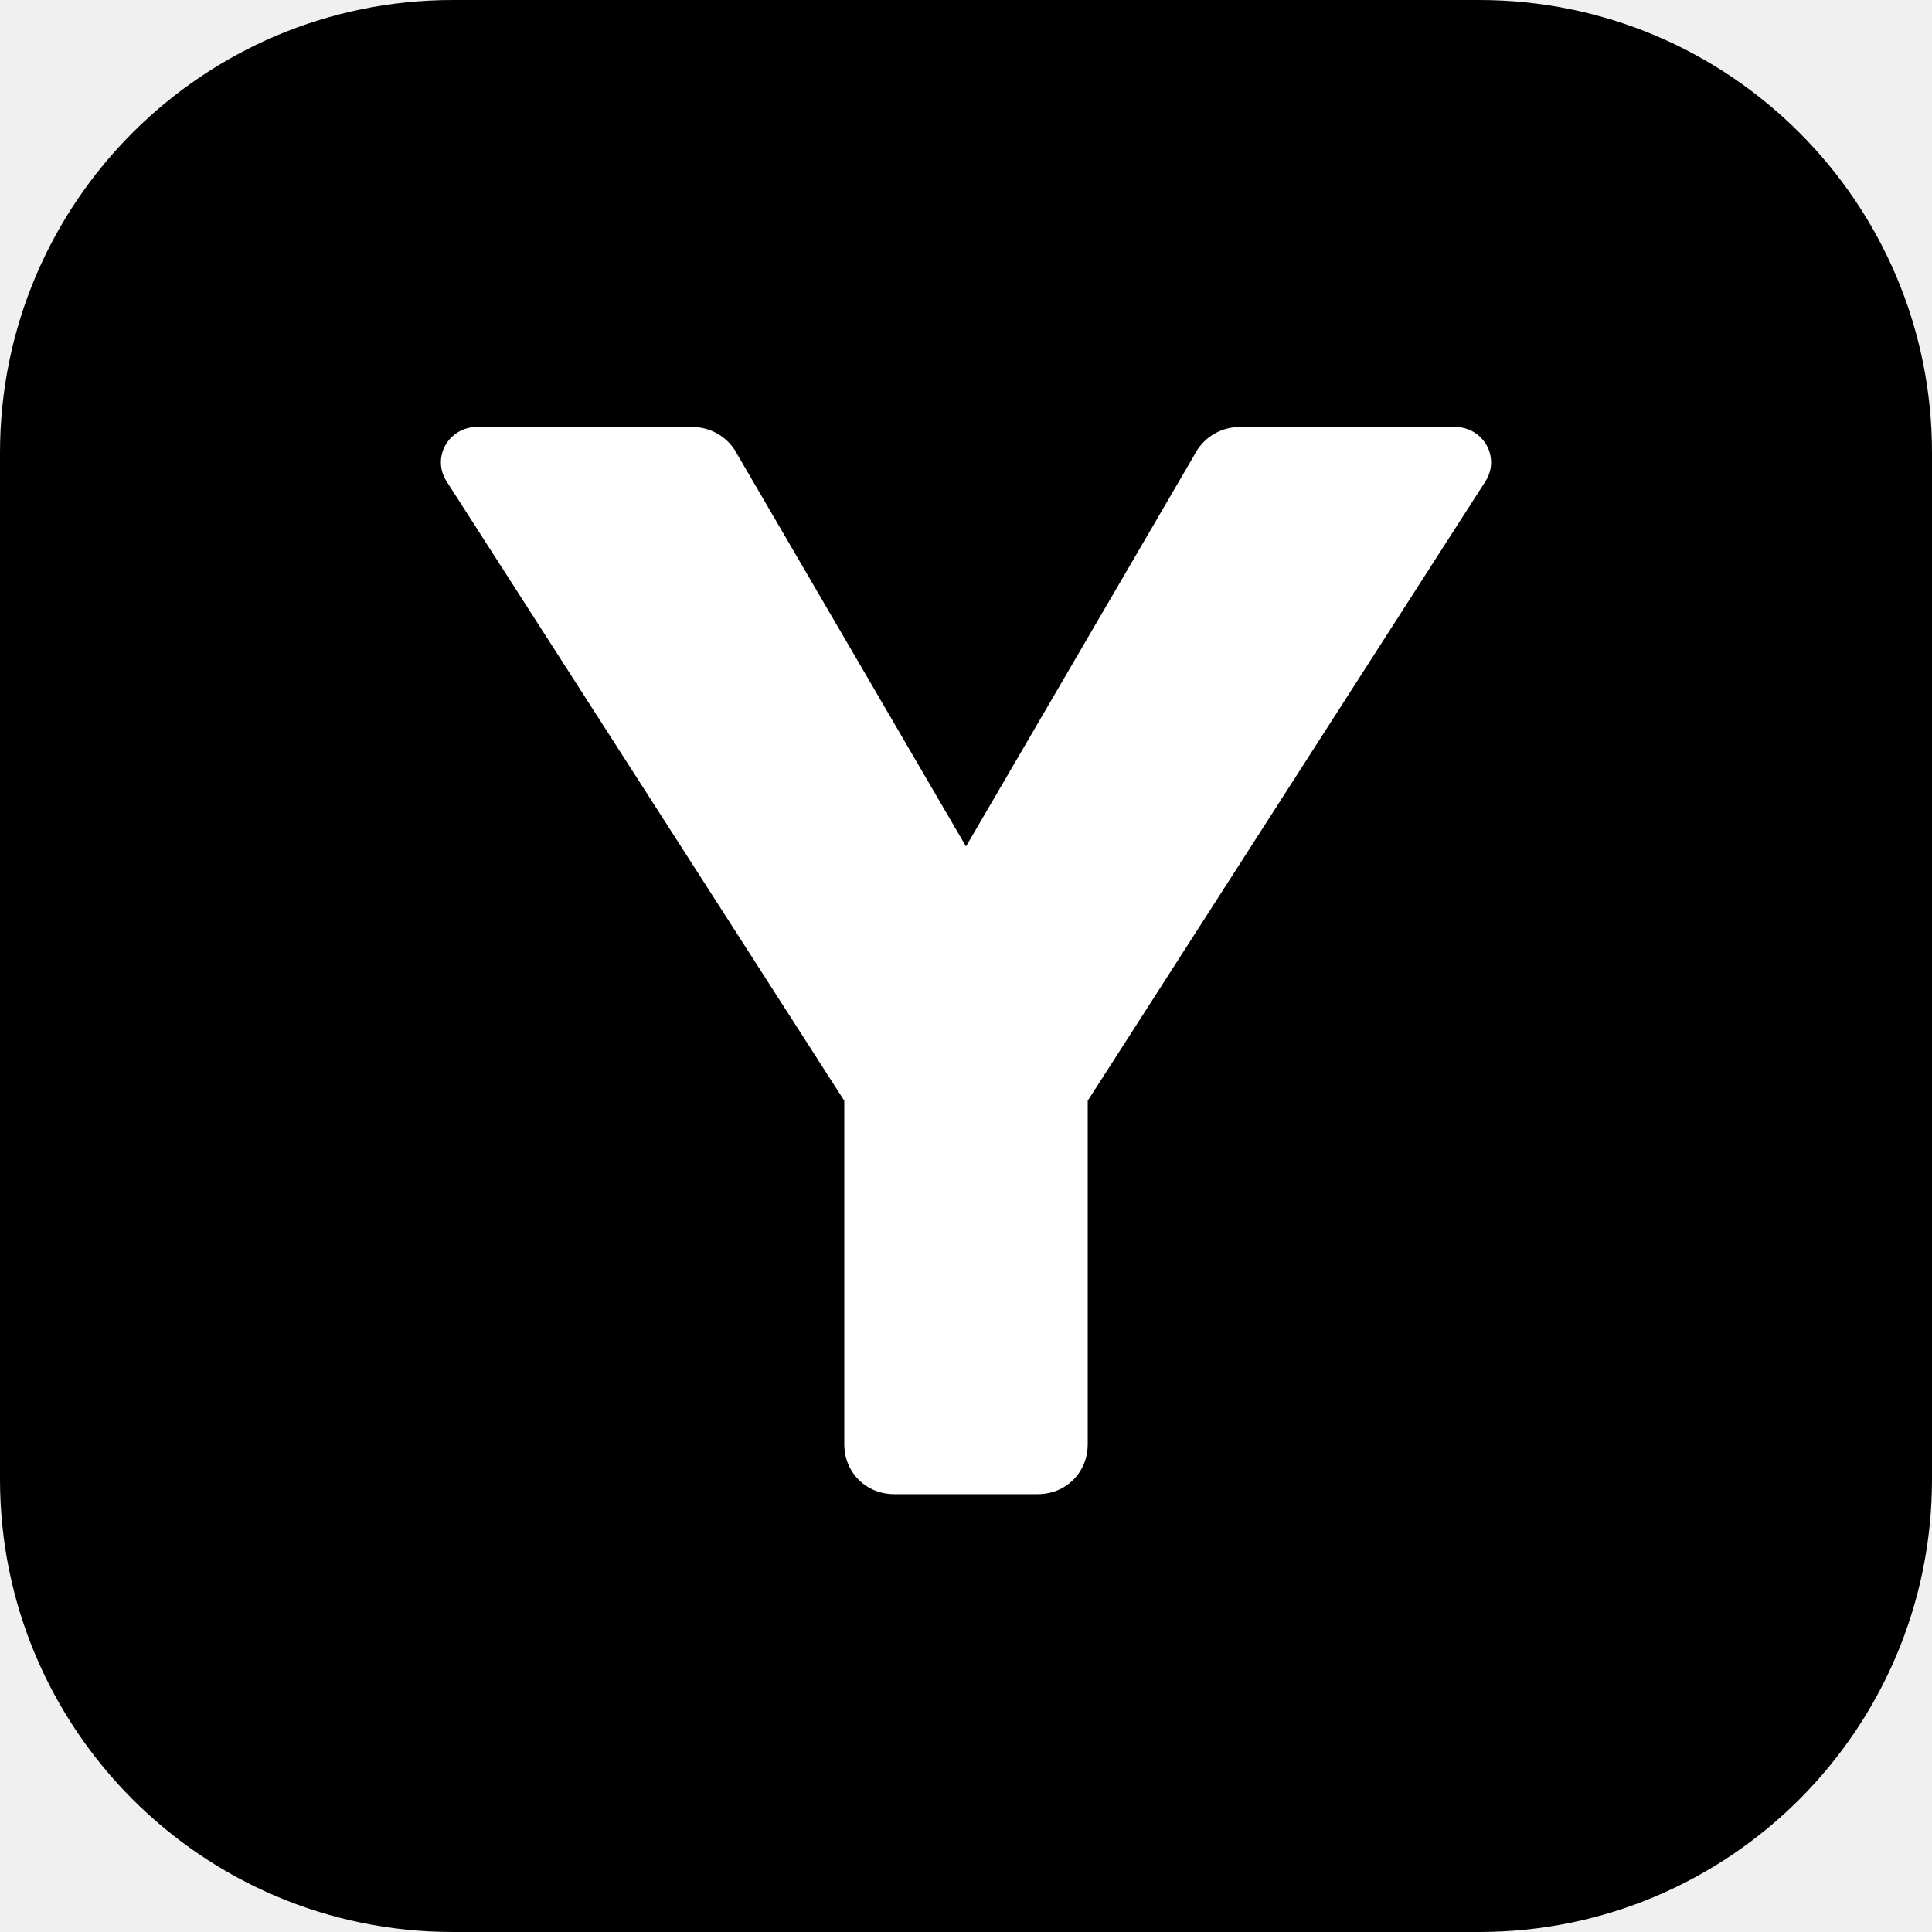
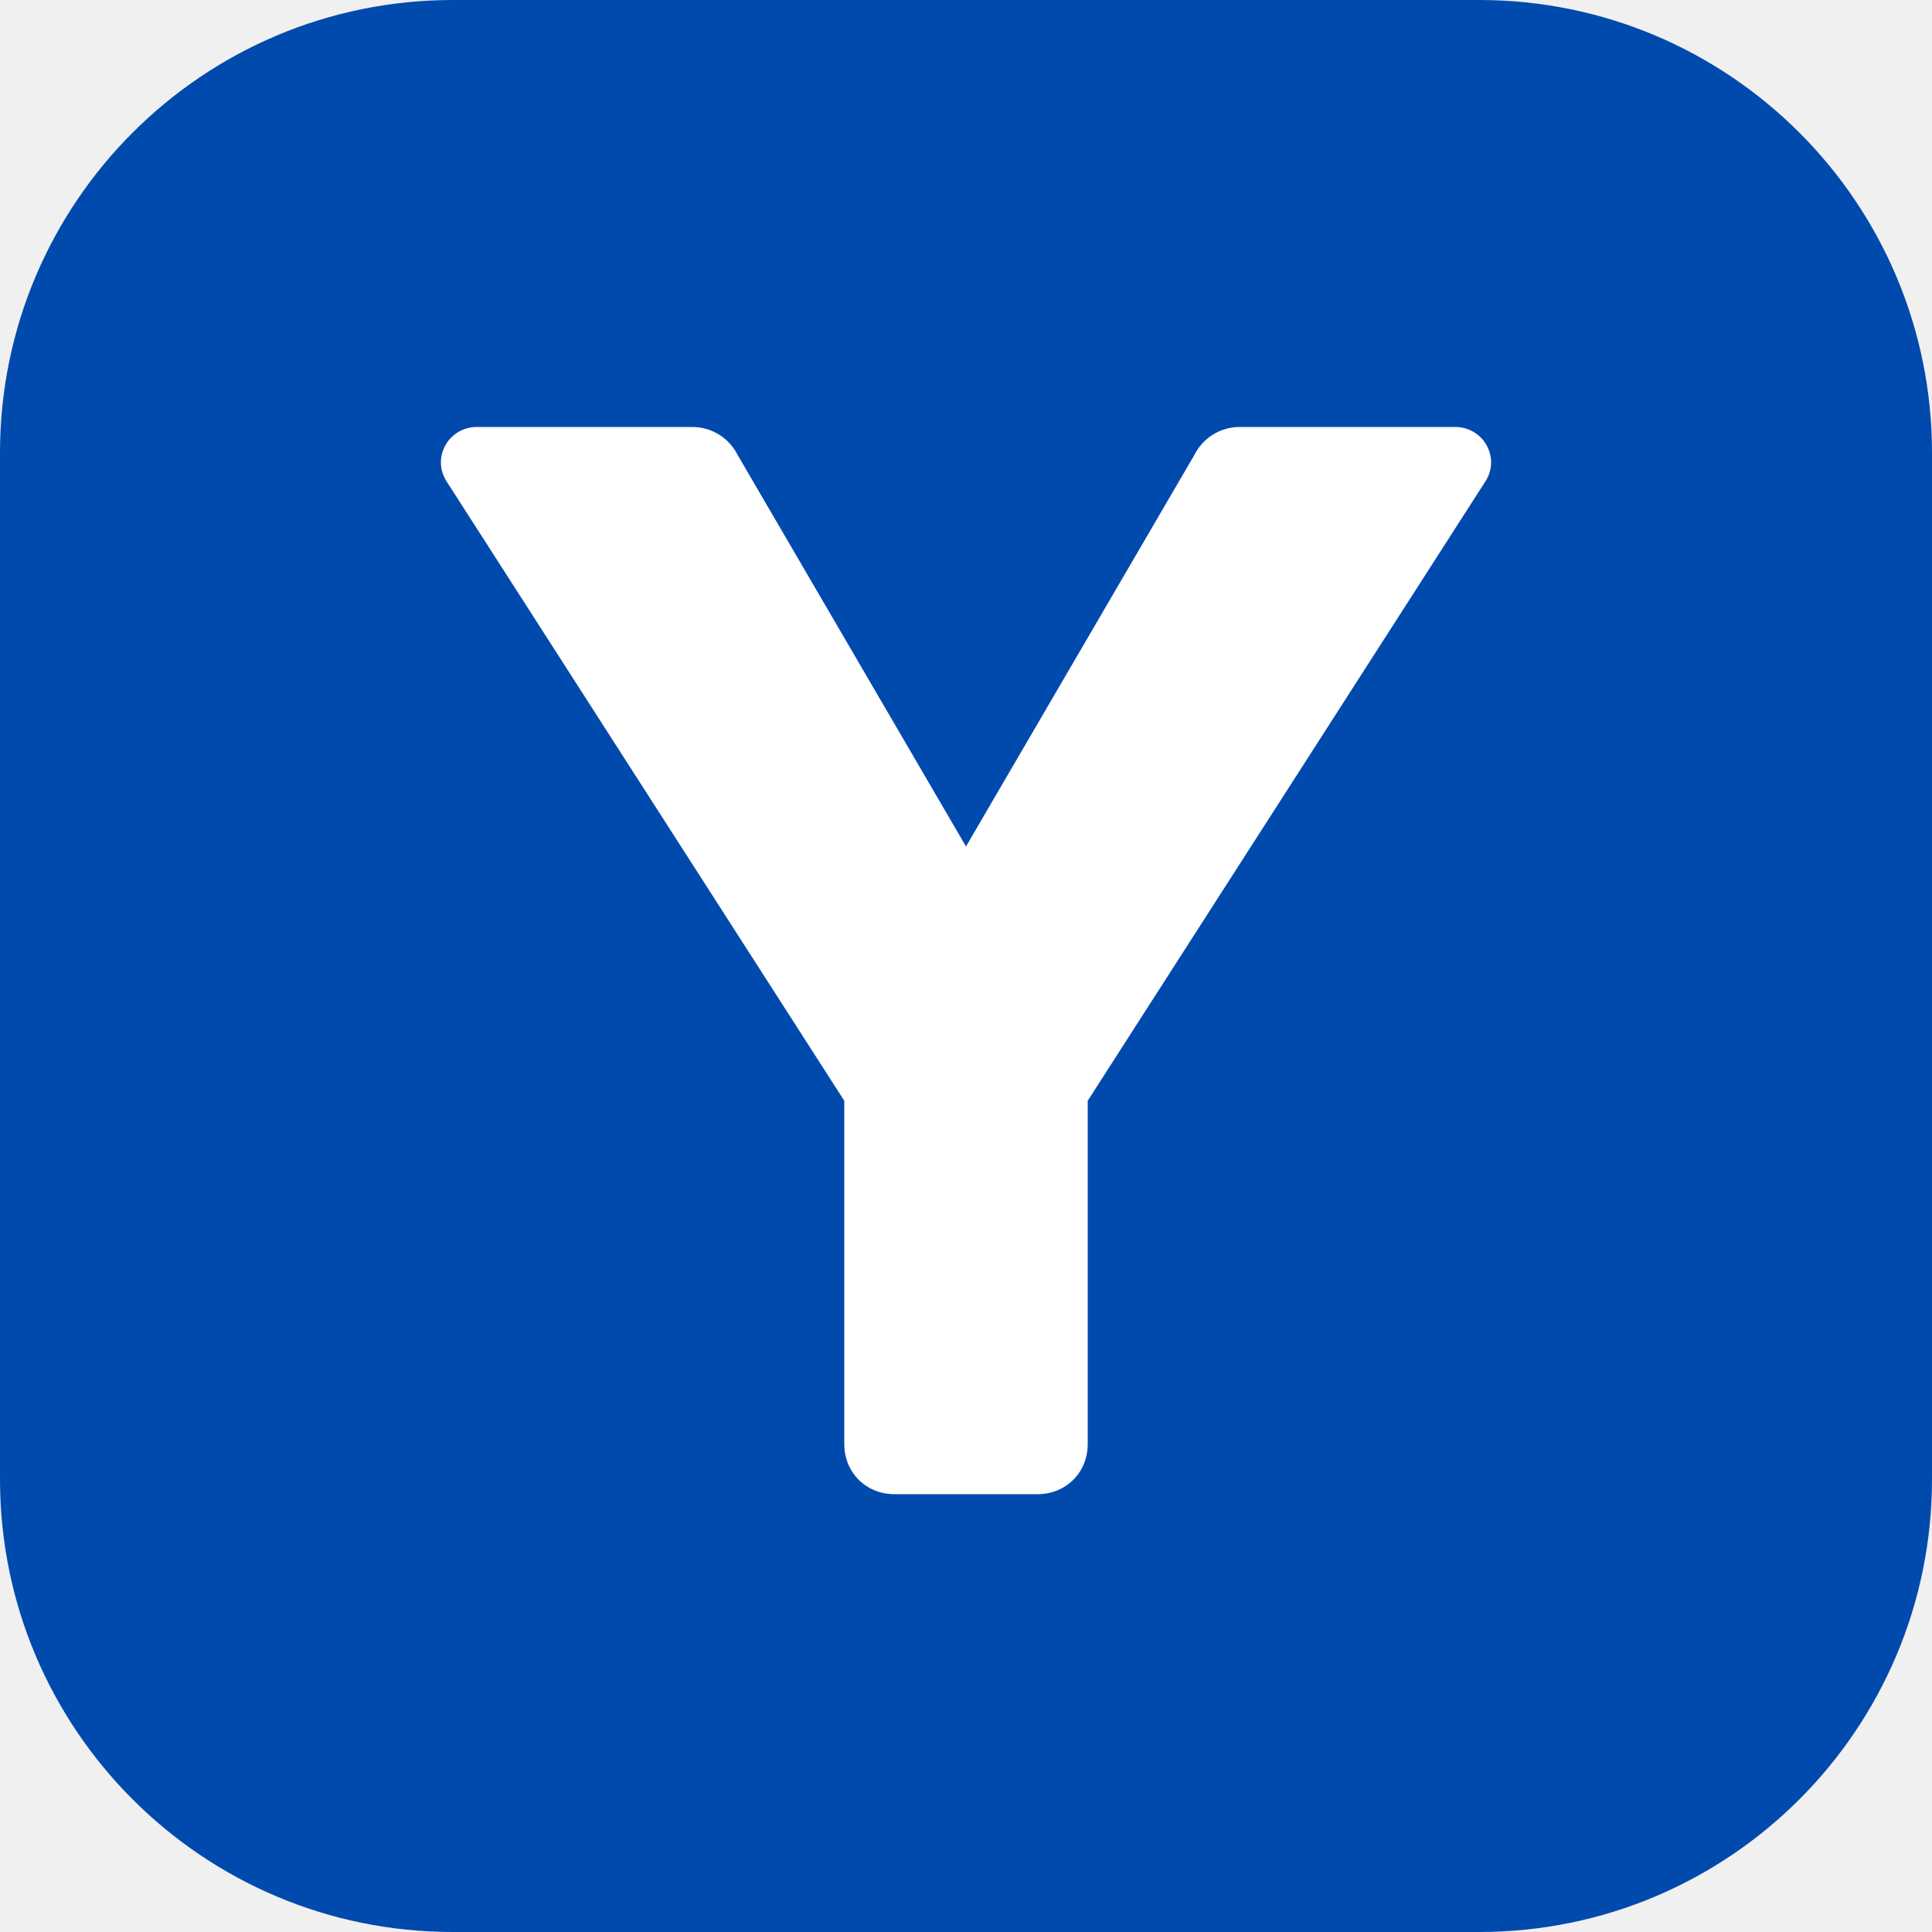
<svg xmlns="http://www.w3.org/2000/svg" viewBox="0 0 64 64" role="img" aria-label="yety">
-   <rect width="64" height="64" rx="15" fill="#000" />
+   <rect width="64" height="64" rx="15" fill="#004AAD" />
  <path transform="translate(32 32) scale(.72) translate(-32 -32)" fill="#fff" d="M9.5 7.200h9.900c.9 0 1.7.5 2.1 1.300L32 26.5 42.5 8.500c.4-.8 1.2-1.3 2.1-1.300h9.900c1.3 0 2.1 1.4 1.4 2.500L37.6 38.200V54c0 1.3-1 2.3-2.3 2.300h-6.600c-1.3 0-2.3-1-2.3-2.300V38.200L8.1 9.700C7.4 8.6 8.2 7.2 9.5 7.200z" />
</svg>
